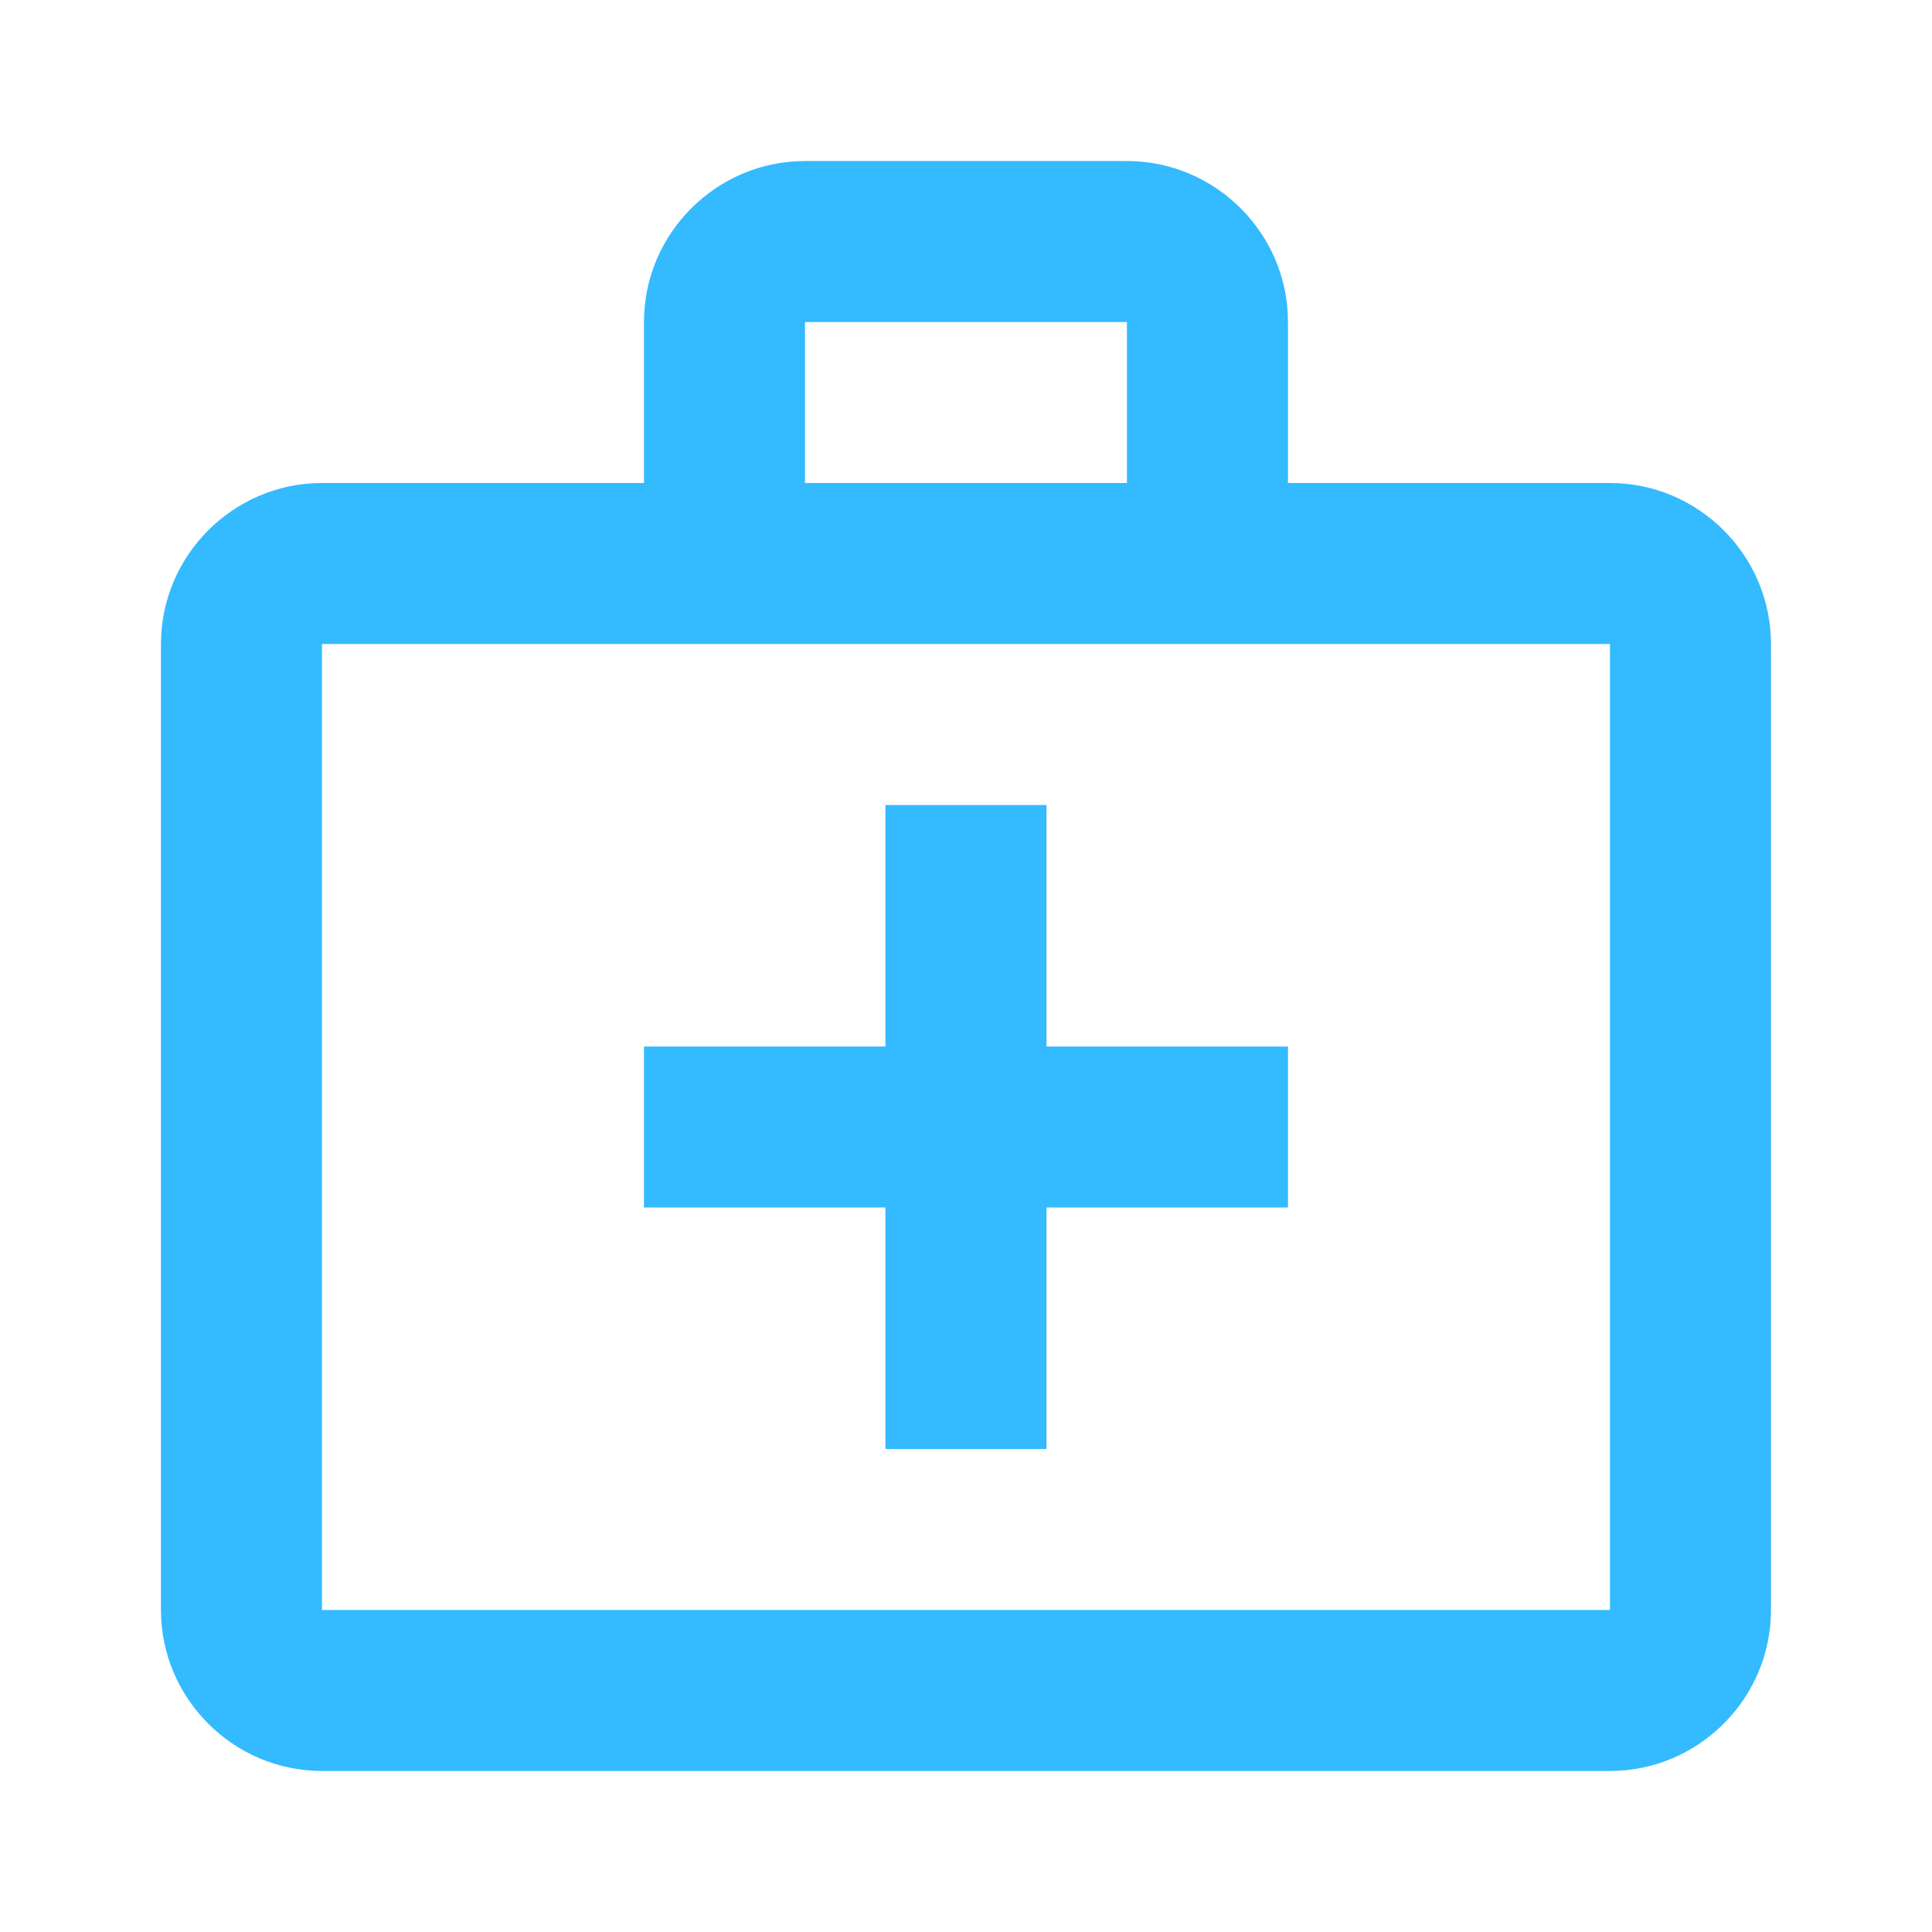
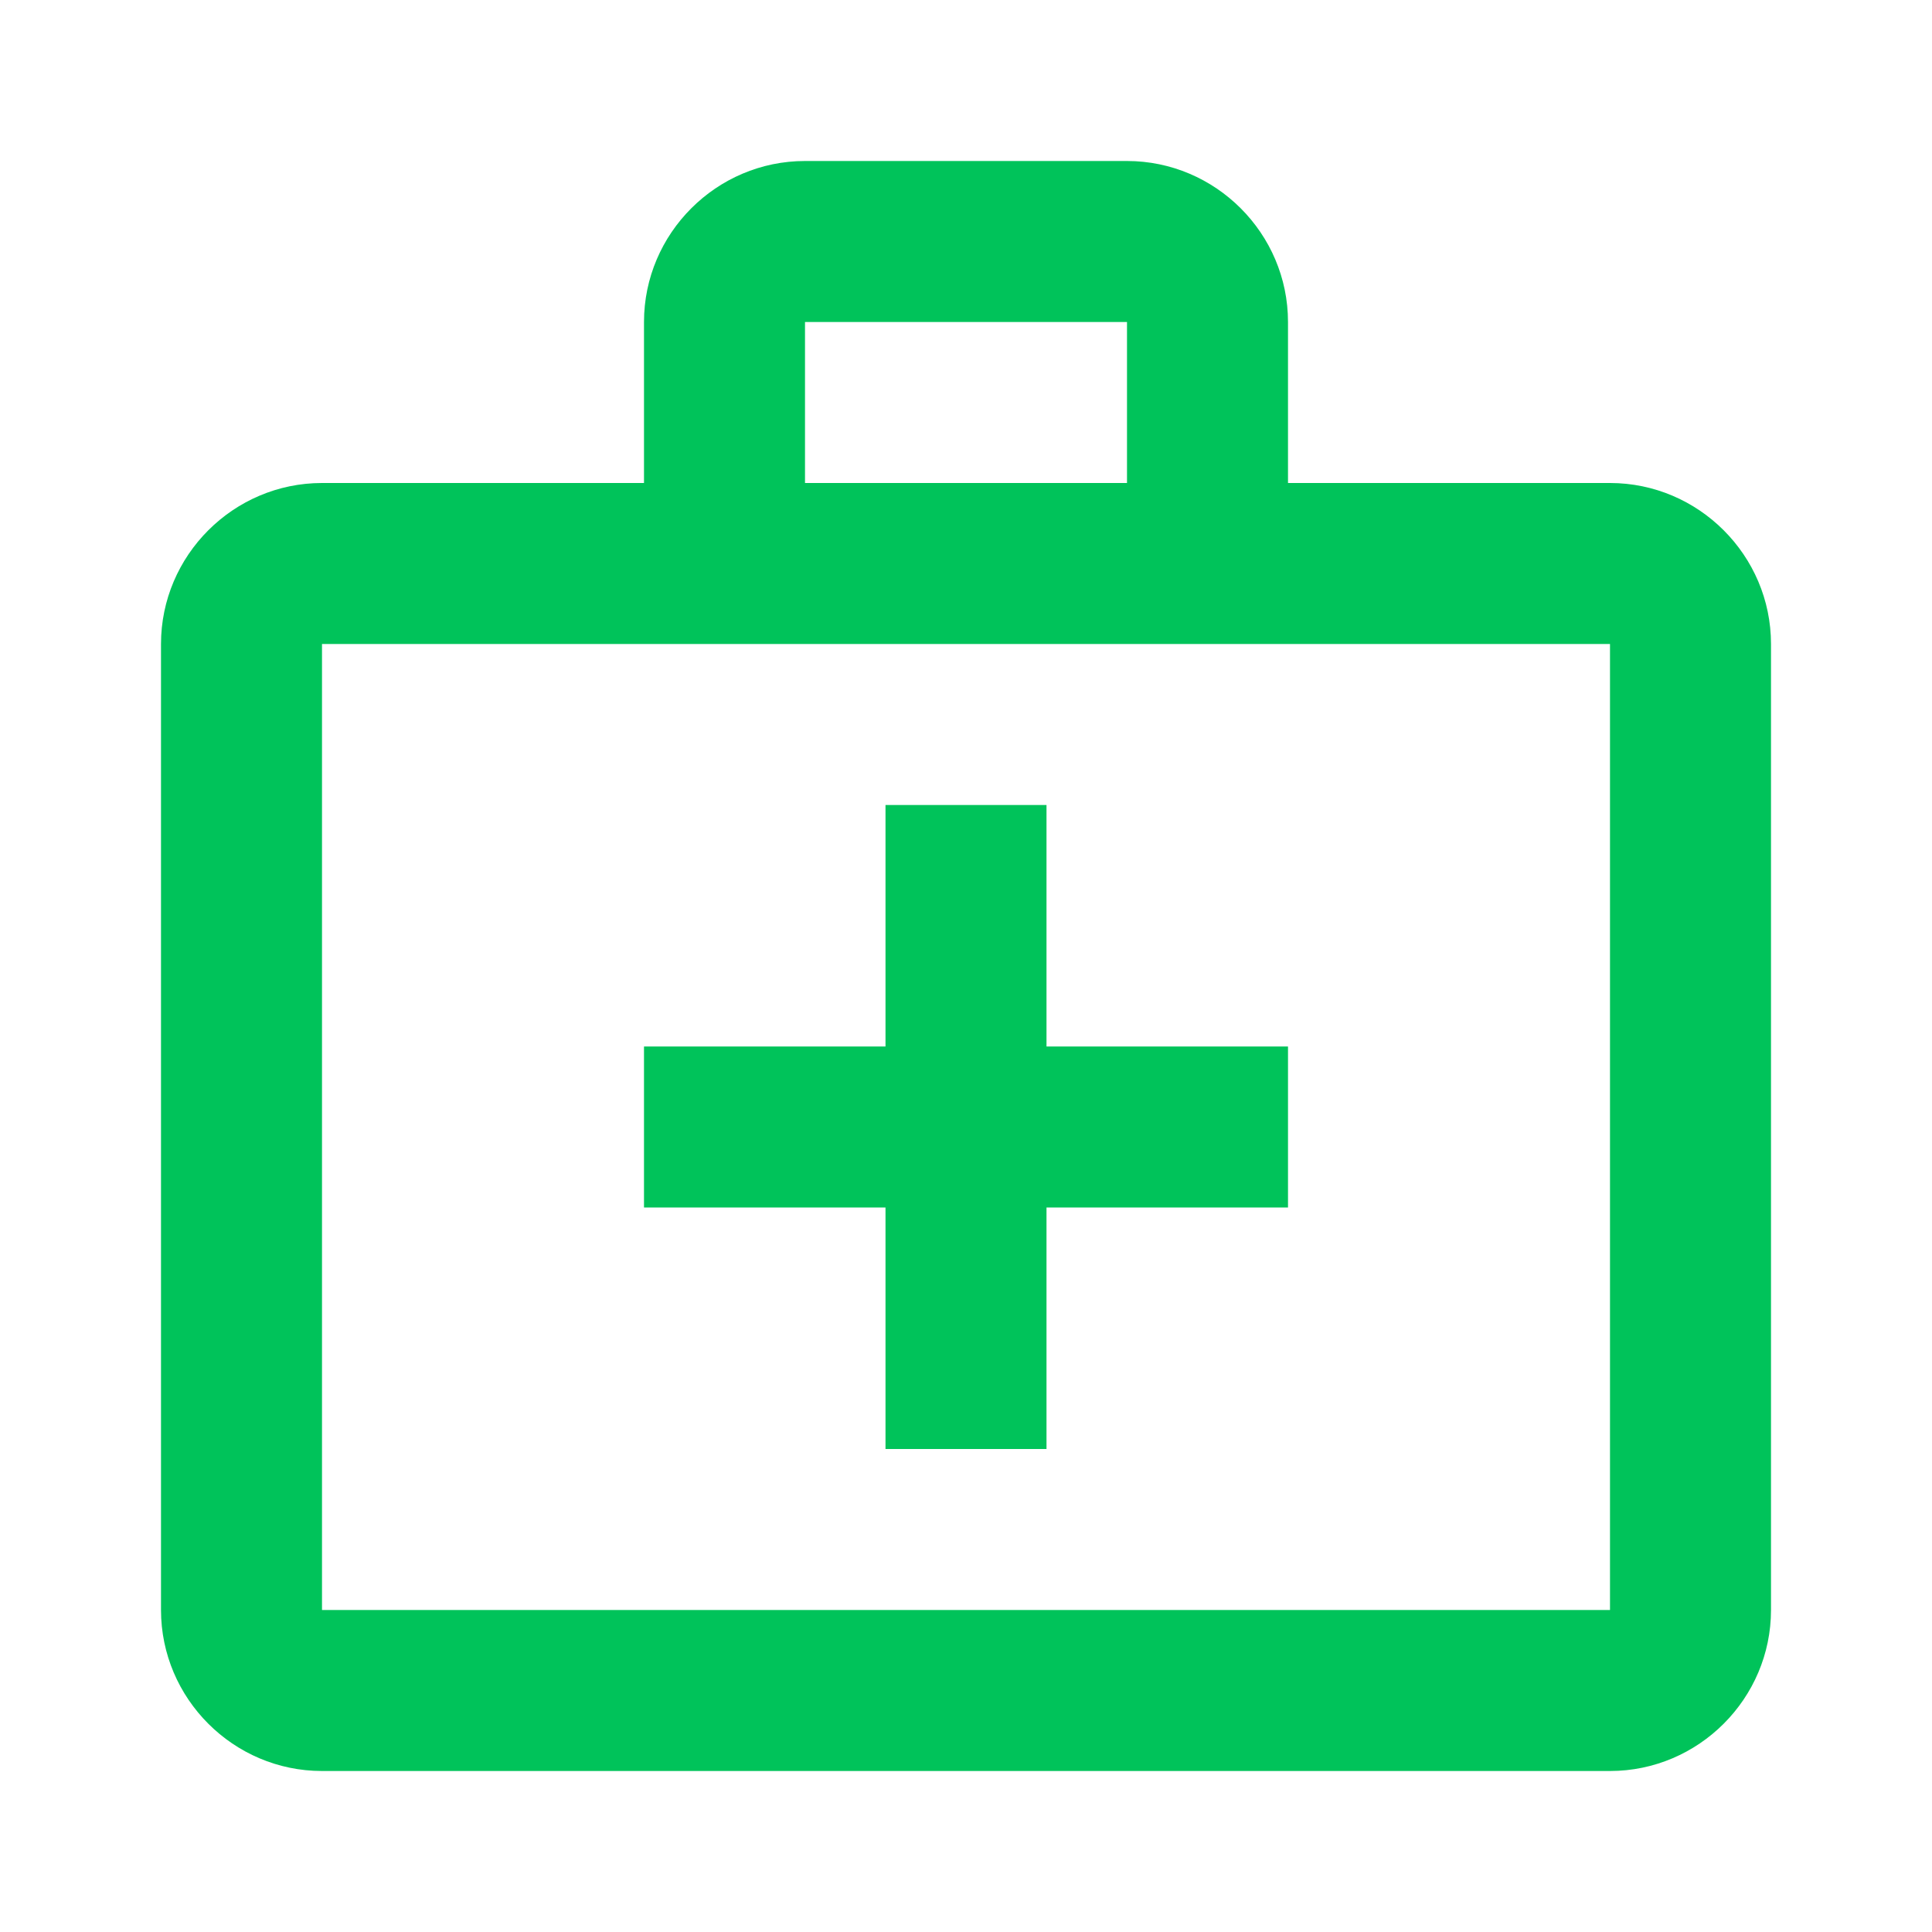
- <svg xmlns="http://www.w3.org/2000/svg" width="32" height="32" viewBox="0 0 32 32" fill="none">
-   <path d="M26.666 8H21.333V5.333C21.333 3.867 20.133 2.667 18.666 2.667H13.333C11.866 2.667 10.666 3.867 10.666 5.333V8H5.333C3.866 8 2.666 9.2 2.666 10.667V26.667C2.666 28.133 3.866 29.333 5.333 29.333H26.666C28.133 29.333 29.333 28.133 29.333 26.667V10.667C29.333 9.2 28.133 8 26.666 8ZM13.333 5.333H18.666V8H13.333V5.333ZM26.666 26.667H5.333V10.667H26.666V26.667Z" fill="#33BAFF" />
-   <path d="M17.333 13.334H14.666V17.334H10.666V20H14.666V24H17.333V20H21.333V17.334H17.333V13.334Z" fill="#33BAFF" />
+ <svg xmlns="http://www.w3.org/2000/svg" width="48" height="48" viewBox="0 0 48 48" fill="none">
+   <path d="M40 12H32V8C32 5.8 30.2 4 28 4H20C17.8 4 16 5.8 16 8V12H8C5.8 12 4 13.8 4 16V40C4 42.2 5.8 44 8 44H40C42.2 44 44 42.2 44 40V16C44 13.8 42.2 12 40 12ZM20 8H28V12H20V8ZM40 40H8V16H40V40Z" fill="#00C35A" />
+   <path d="M26 20H22V26H16V30H22V36H26V30H32V26H26V20Z" fill="#00C35A" />
</svg>
